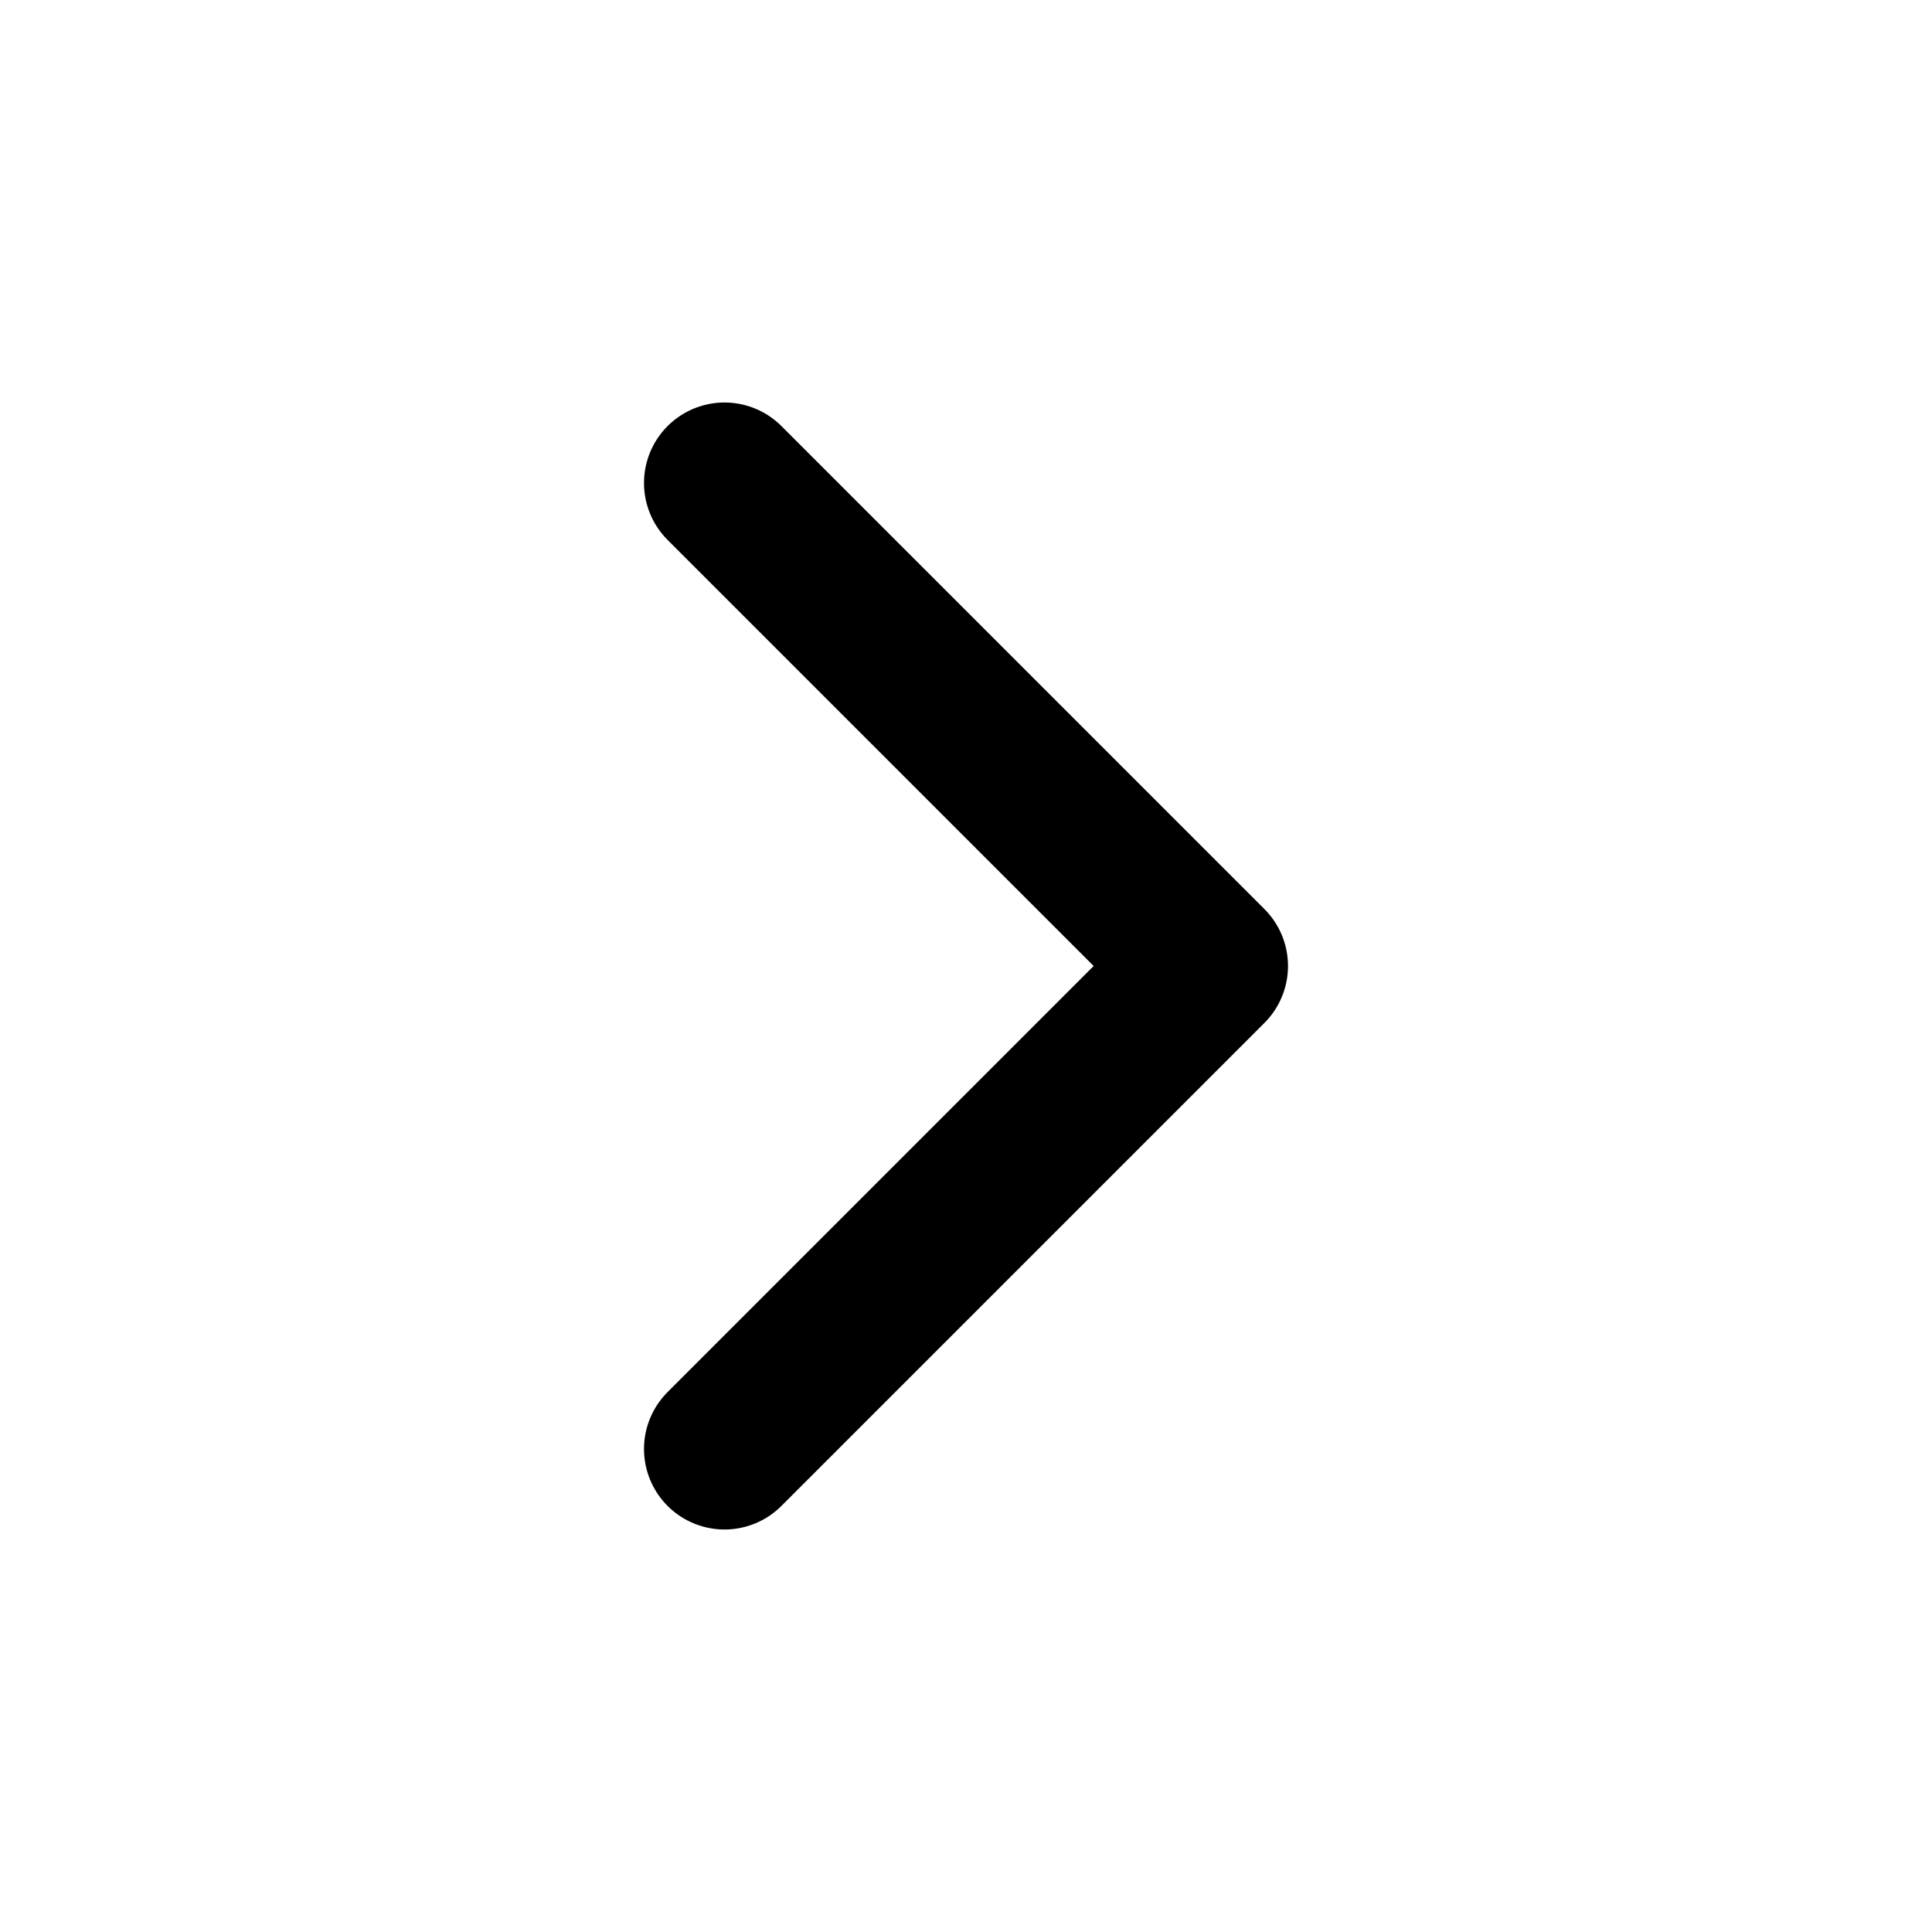
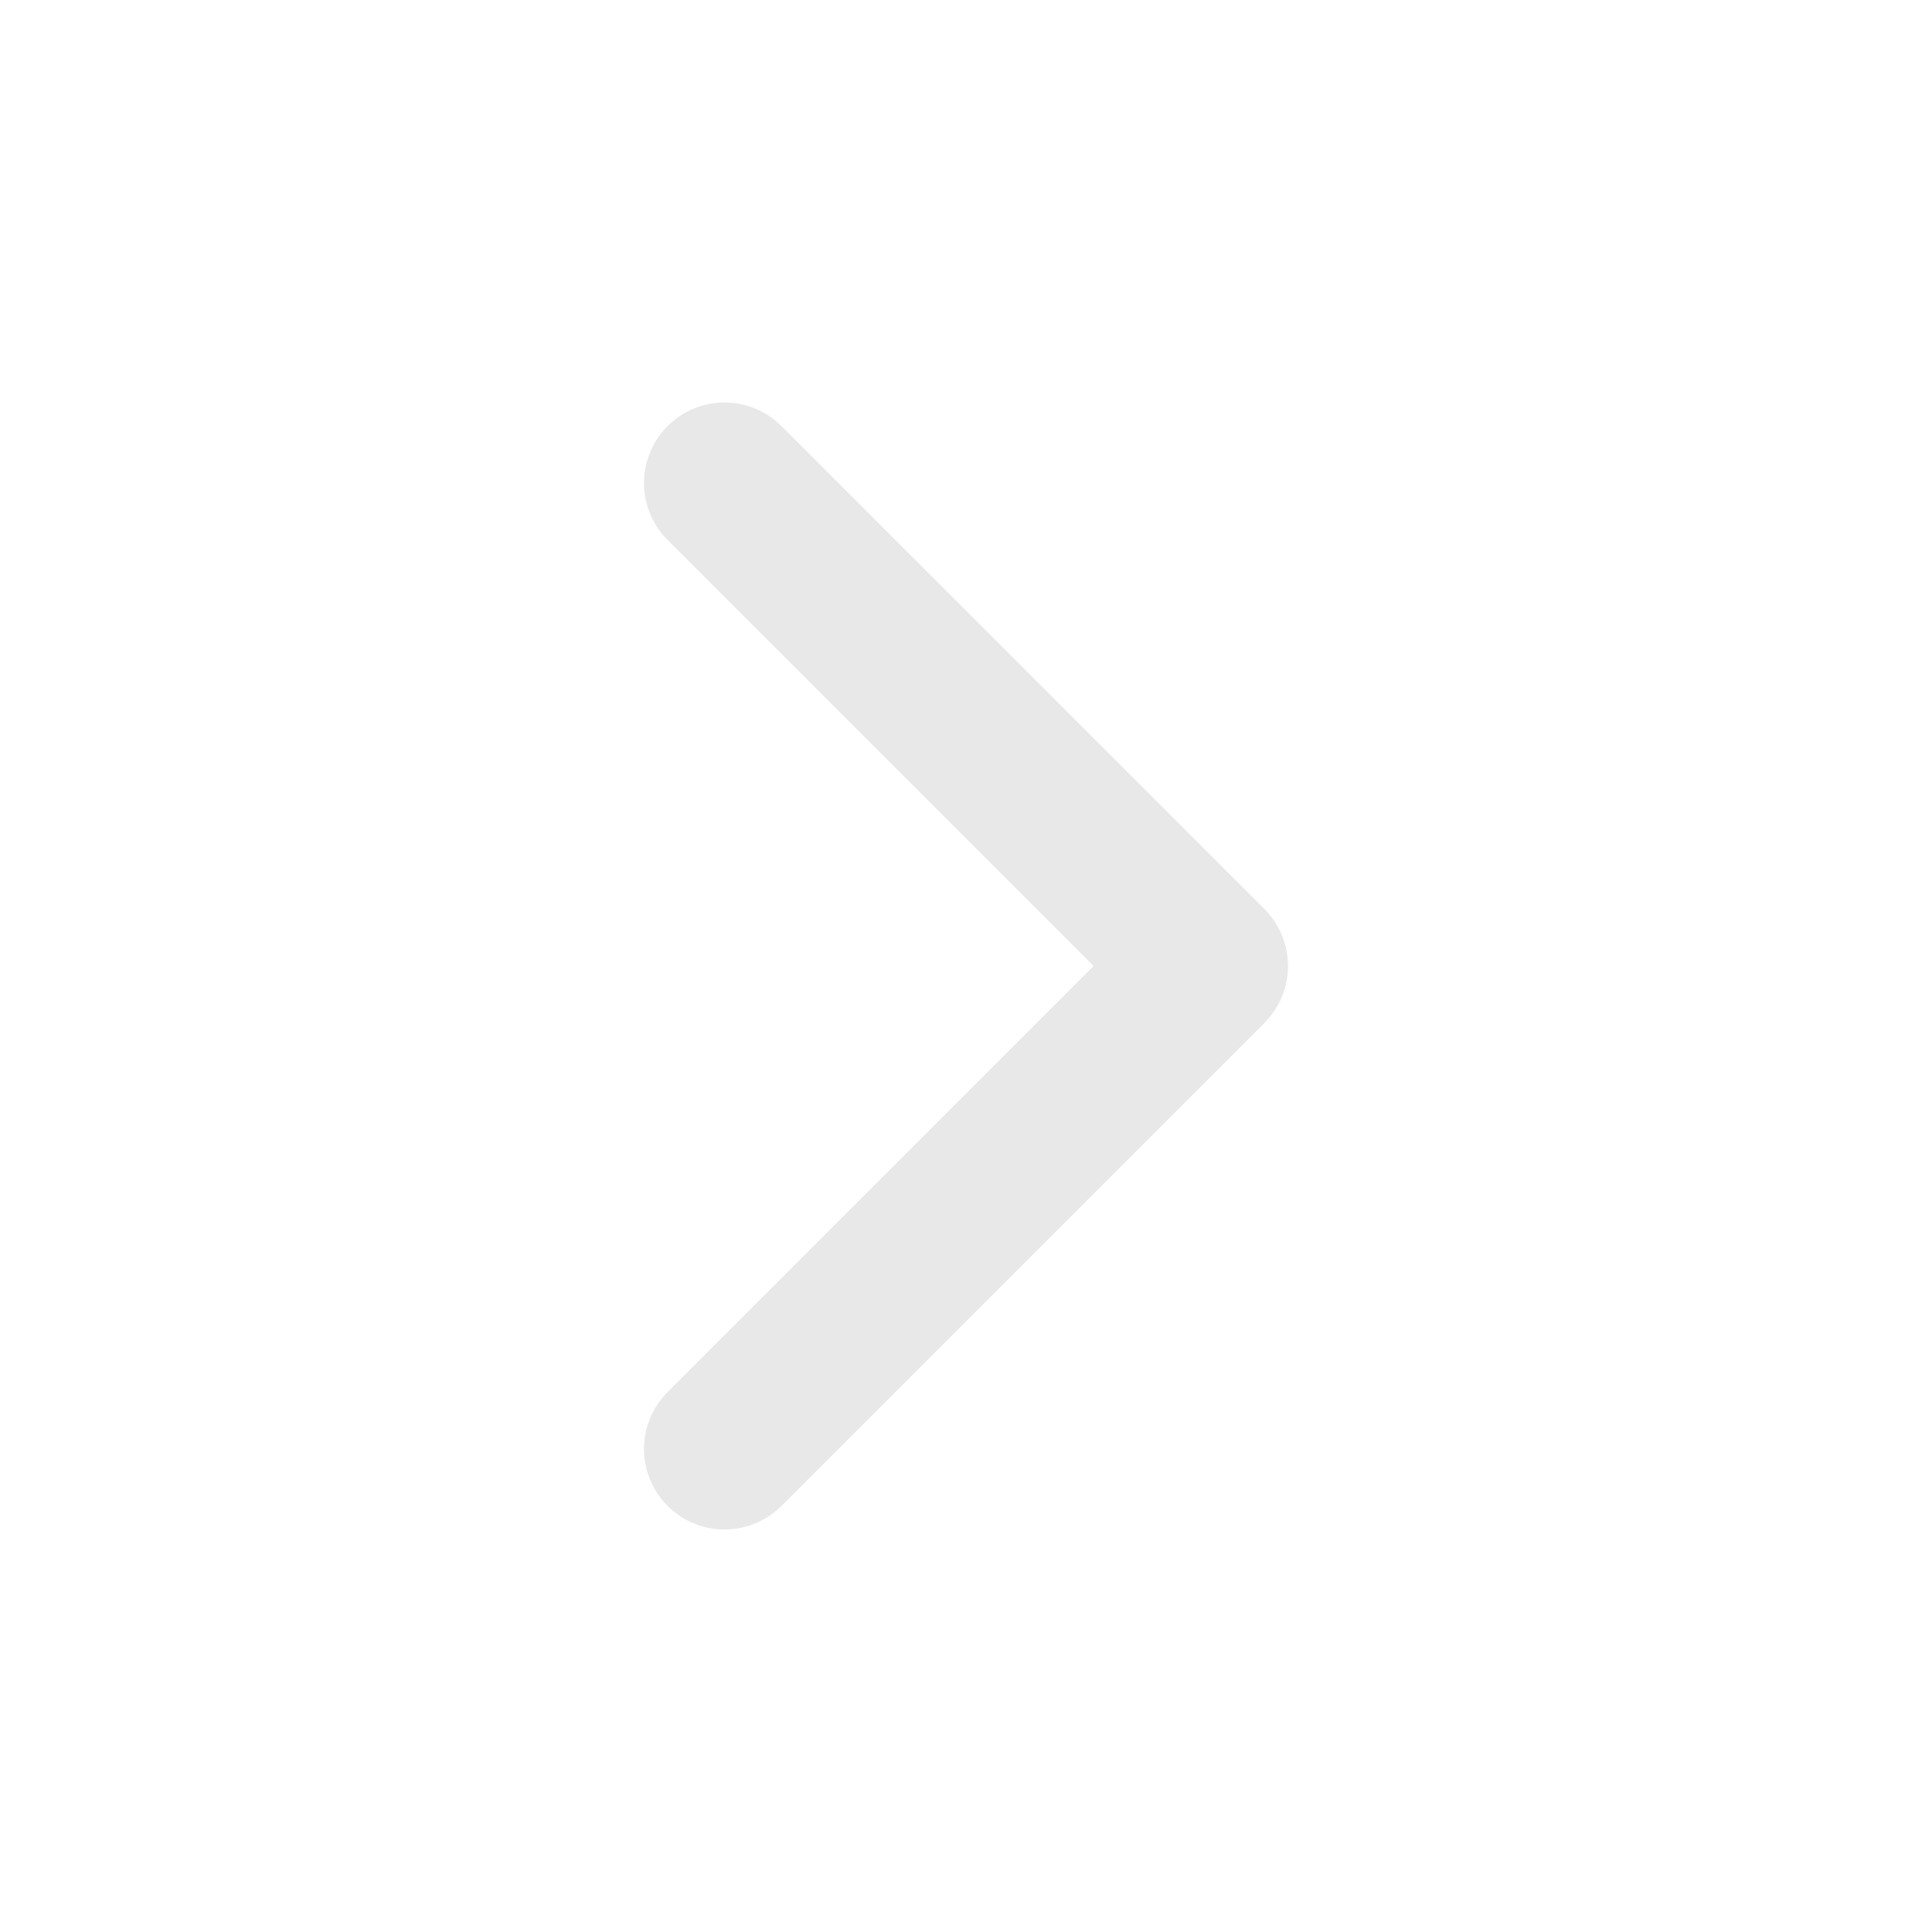
- <svg xmlns="http://www.w3.org/2000/svg" width="24" height="24" viewBox="0 0 24 24" fill="none" stroke="currentColor" stroke-width="2" stroke-linecap="round" stroke-linejoin="round" class="lucide lucide-chevron-right-icon lucide-chevron-right">
+ <svg xmlns="http://www.w3.org/2000/svg" width="24" height="24" viewBox="0 0 24 24" fill="none" stroke="#e8e8e8" stroke-width="2" stroke-linecap="round" stroke-linejoin="round" class="lucide lucide-chevron-right-icon lucide-chevron-right">
  <path d="m9 18 6-6-6-6" />
</svg>
